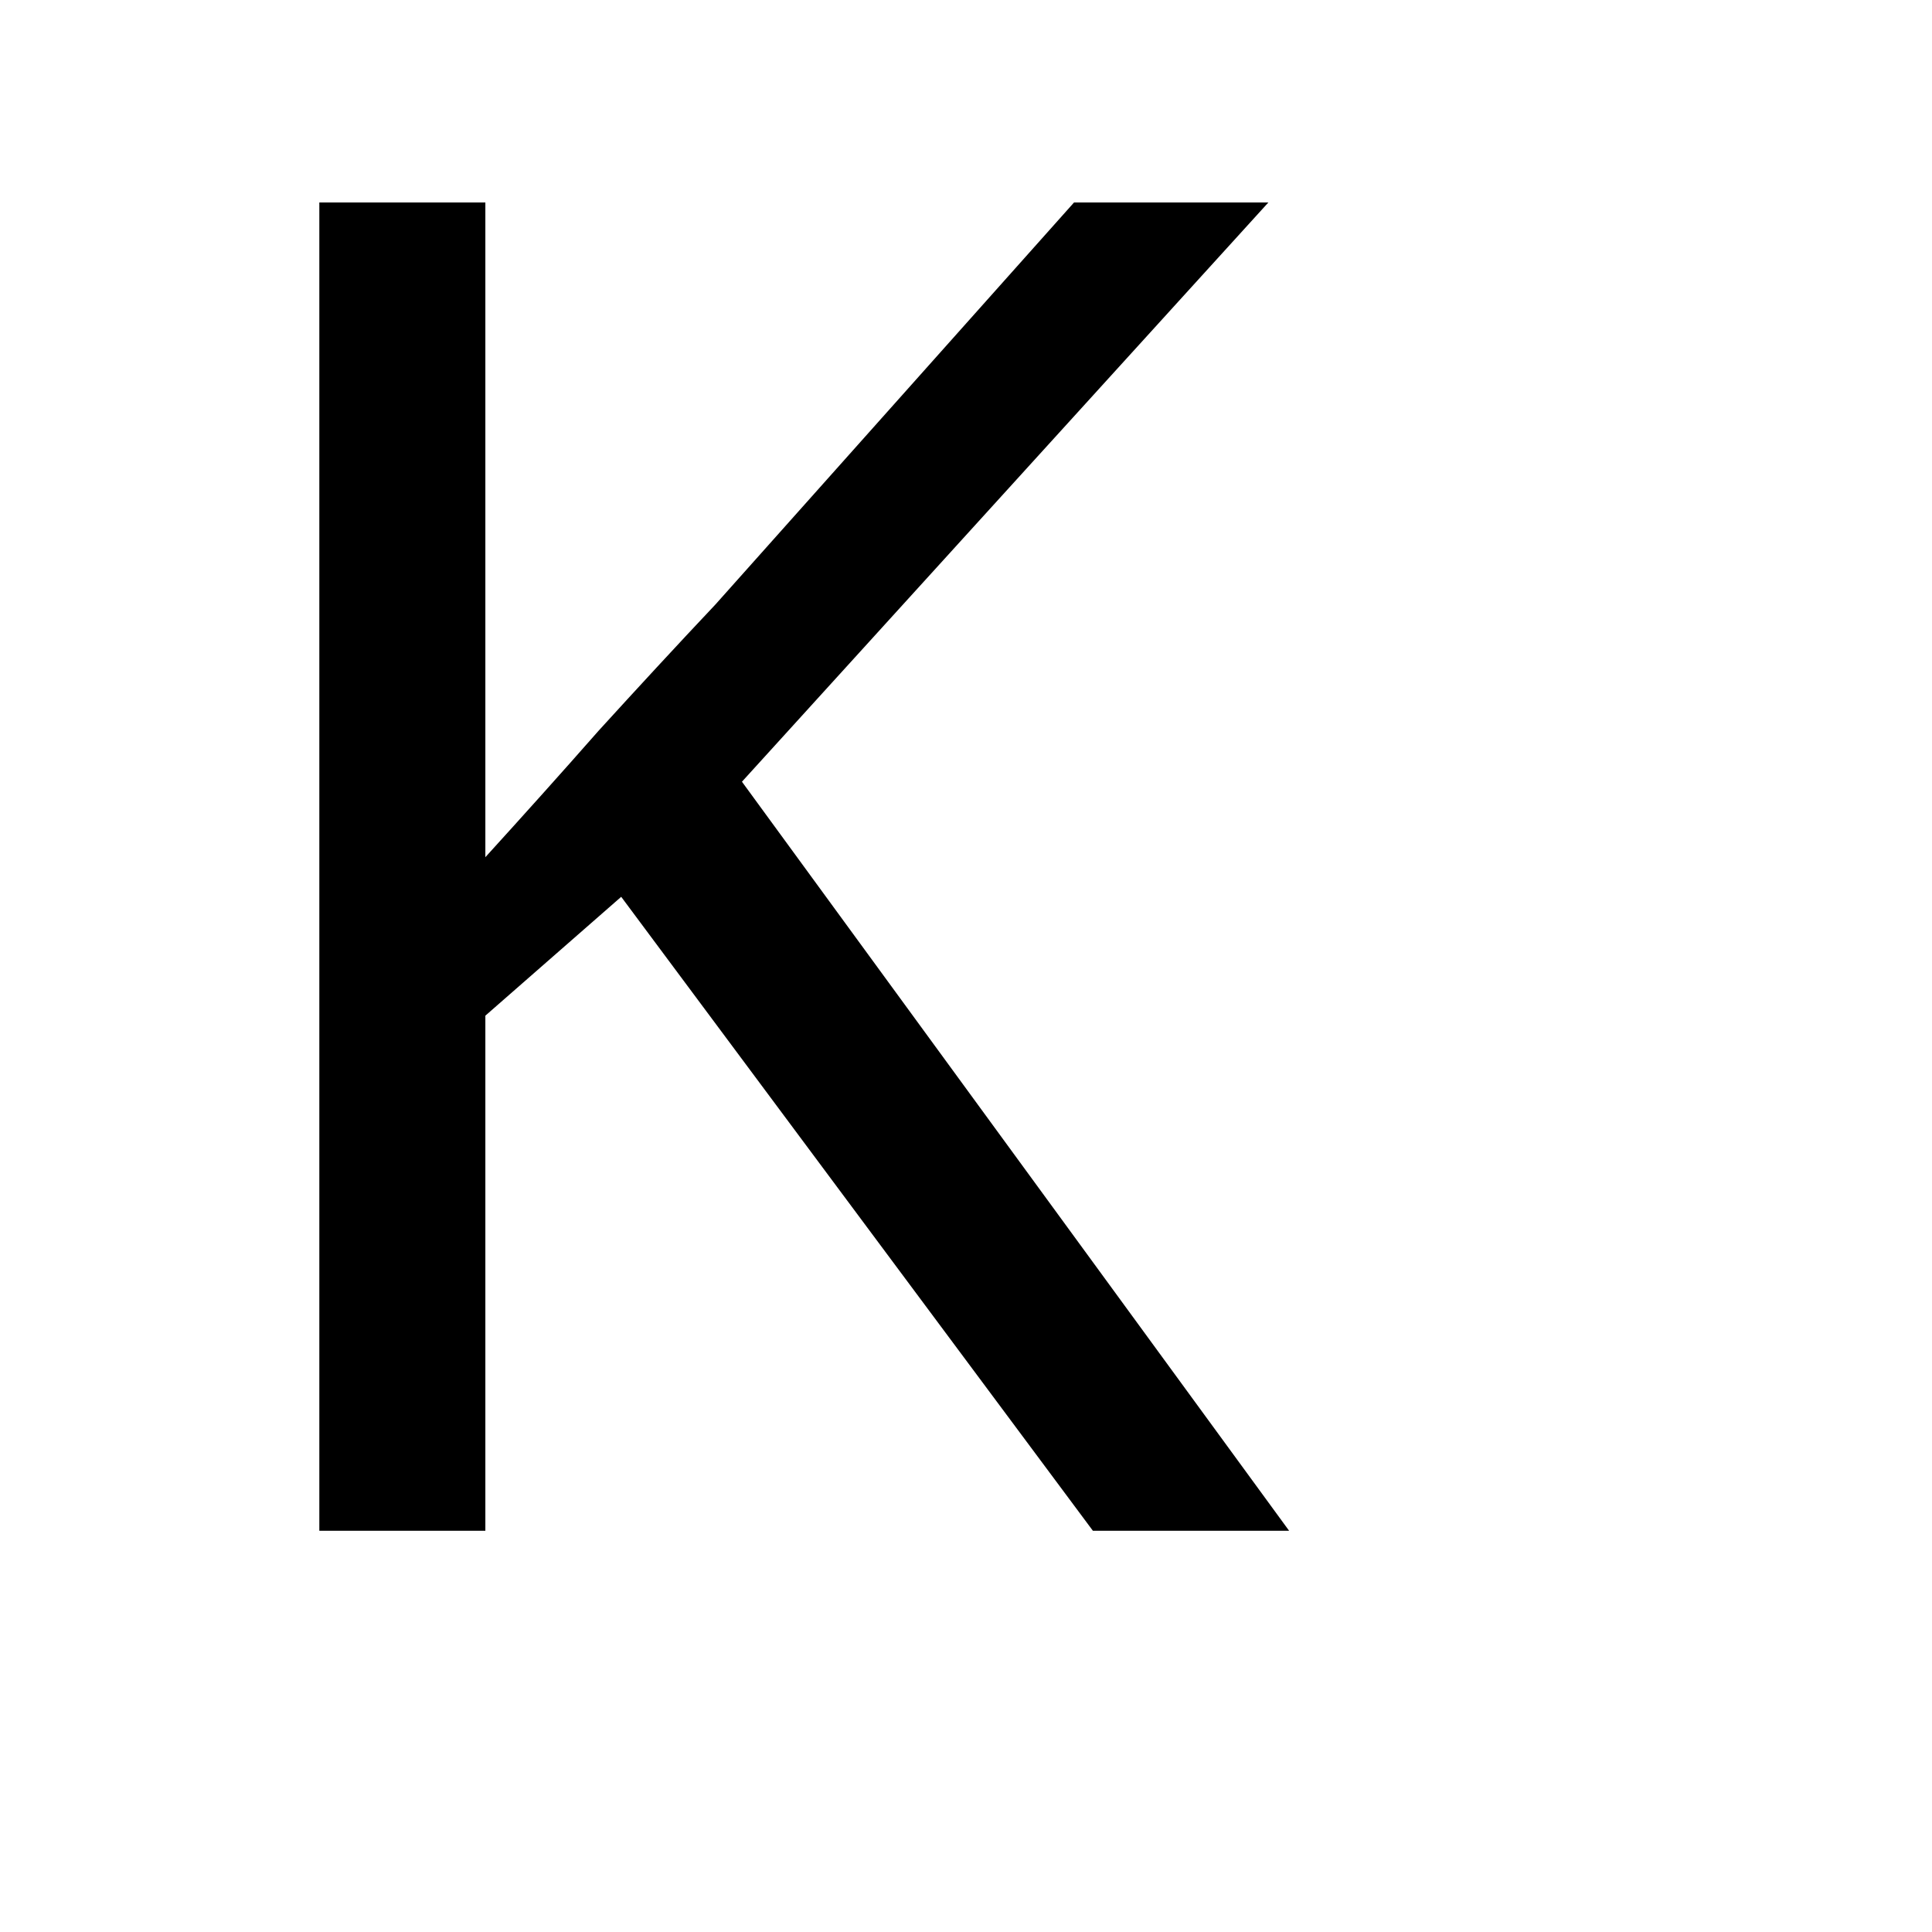
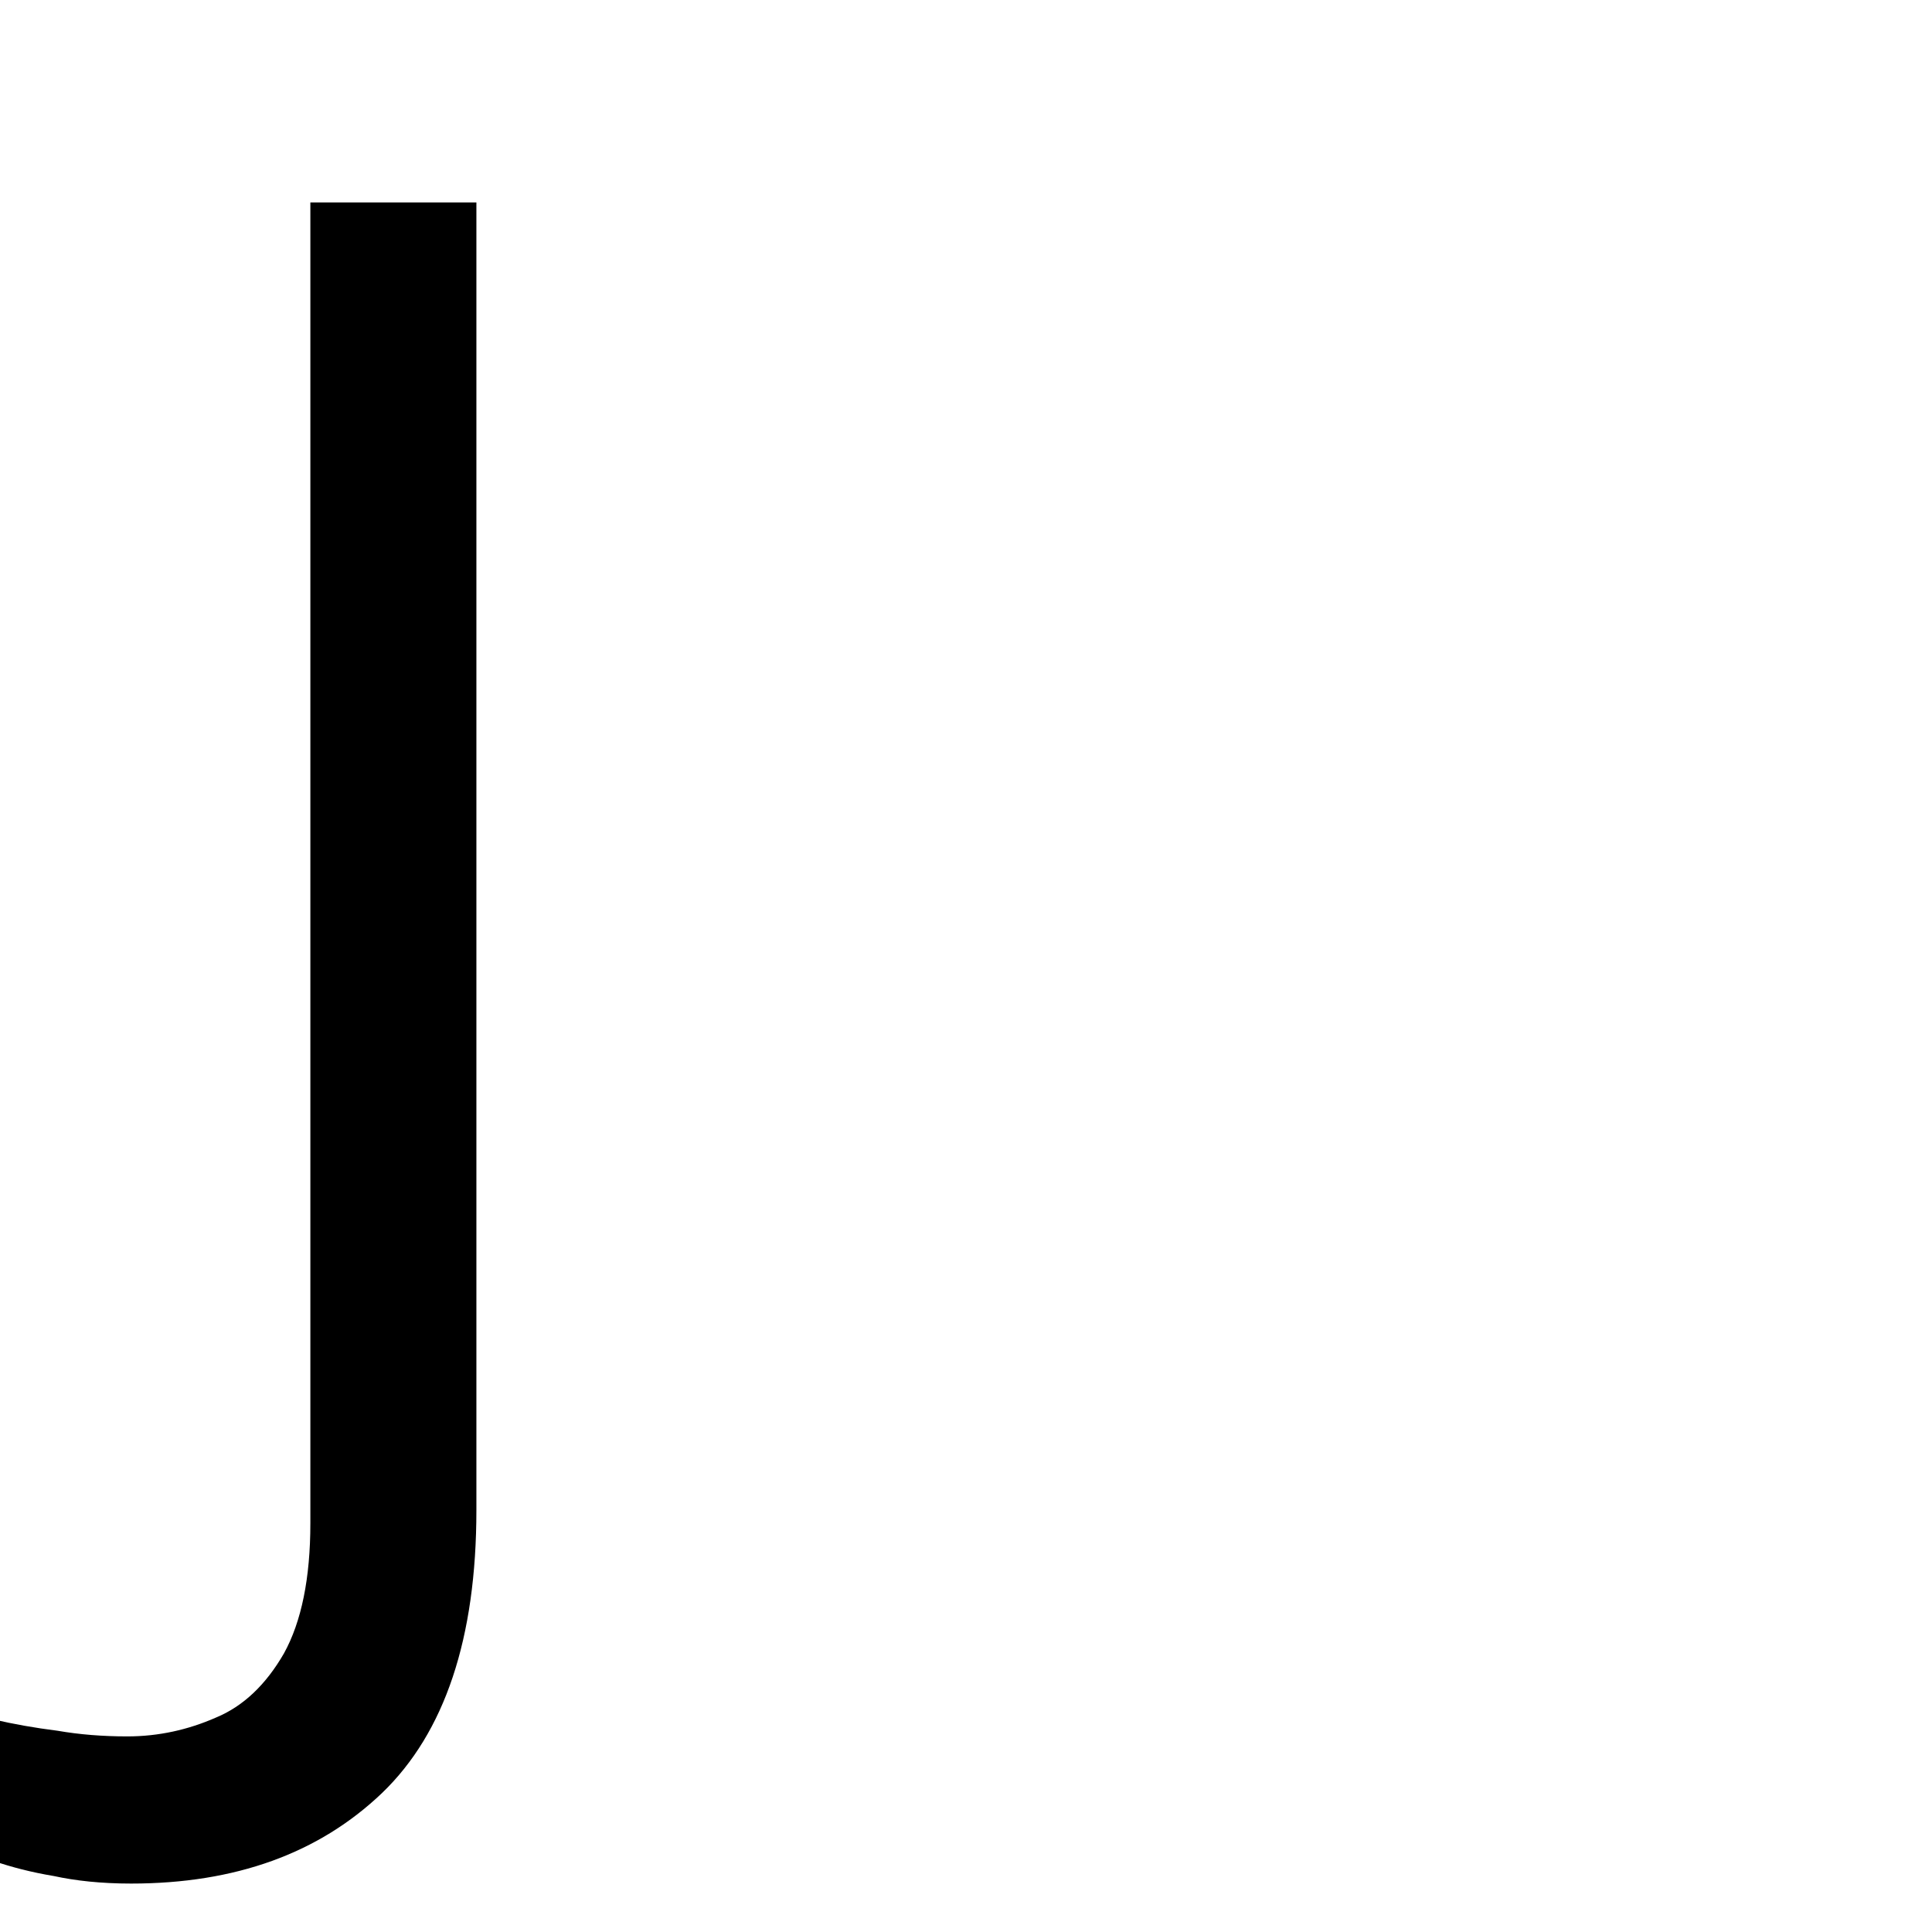
<svg xmlns="http://www.w3.org/2000/svg" width="16" height="16" id="svg2" version="1.1">
  <defs id="defs4" />
  <g id="layer1" transform="translate(0,-1036.362)">
-     <text xml:space="preserve" style="font-size:15.409px;font-style:normal;font-variant:normal;font-weight:normal;font-stretch:normal;line-height:125%;letter-spacing:0px;word-spacing:0px;fill:#000000;fill-opacity:1;stroke:none;font-family:Astronom;-inkscape-font-specification:Astronom" x="1.146" y="1049.038" id="text2993">
-       <tspan id="tspan2995" x="1.146" y="1049.038">K</tspan>
+     <text xml:space="preserve" style="font-size:15.409px;font-style:normal;font-variant:normal;font-weight:normal;font-stretch:normal;line-height:125%;letter-spacing:0px;word-spacing:0px;fill:#000000;fill-opacity:1;stroke:none;font-family:Astronom;-inkscape-font-specification:Astronom" x="1.15" y="1049.038" id="text2993">
+       <tspan id="tspan2995" x="1.15" y="1049.038">J</tspan>
    </text>
  </g>
</svg>
